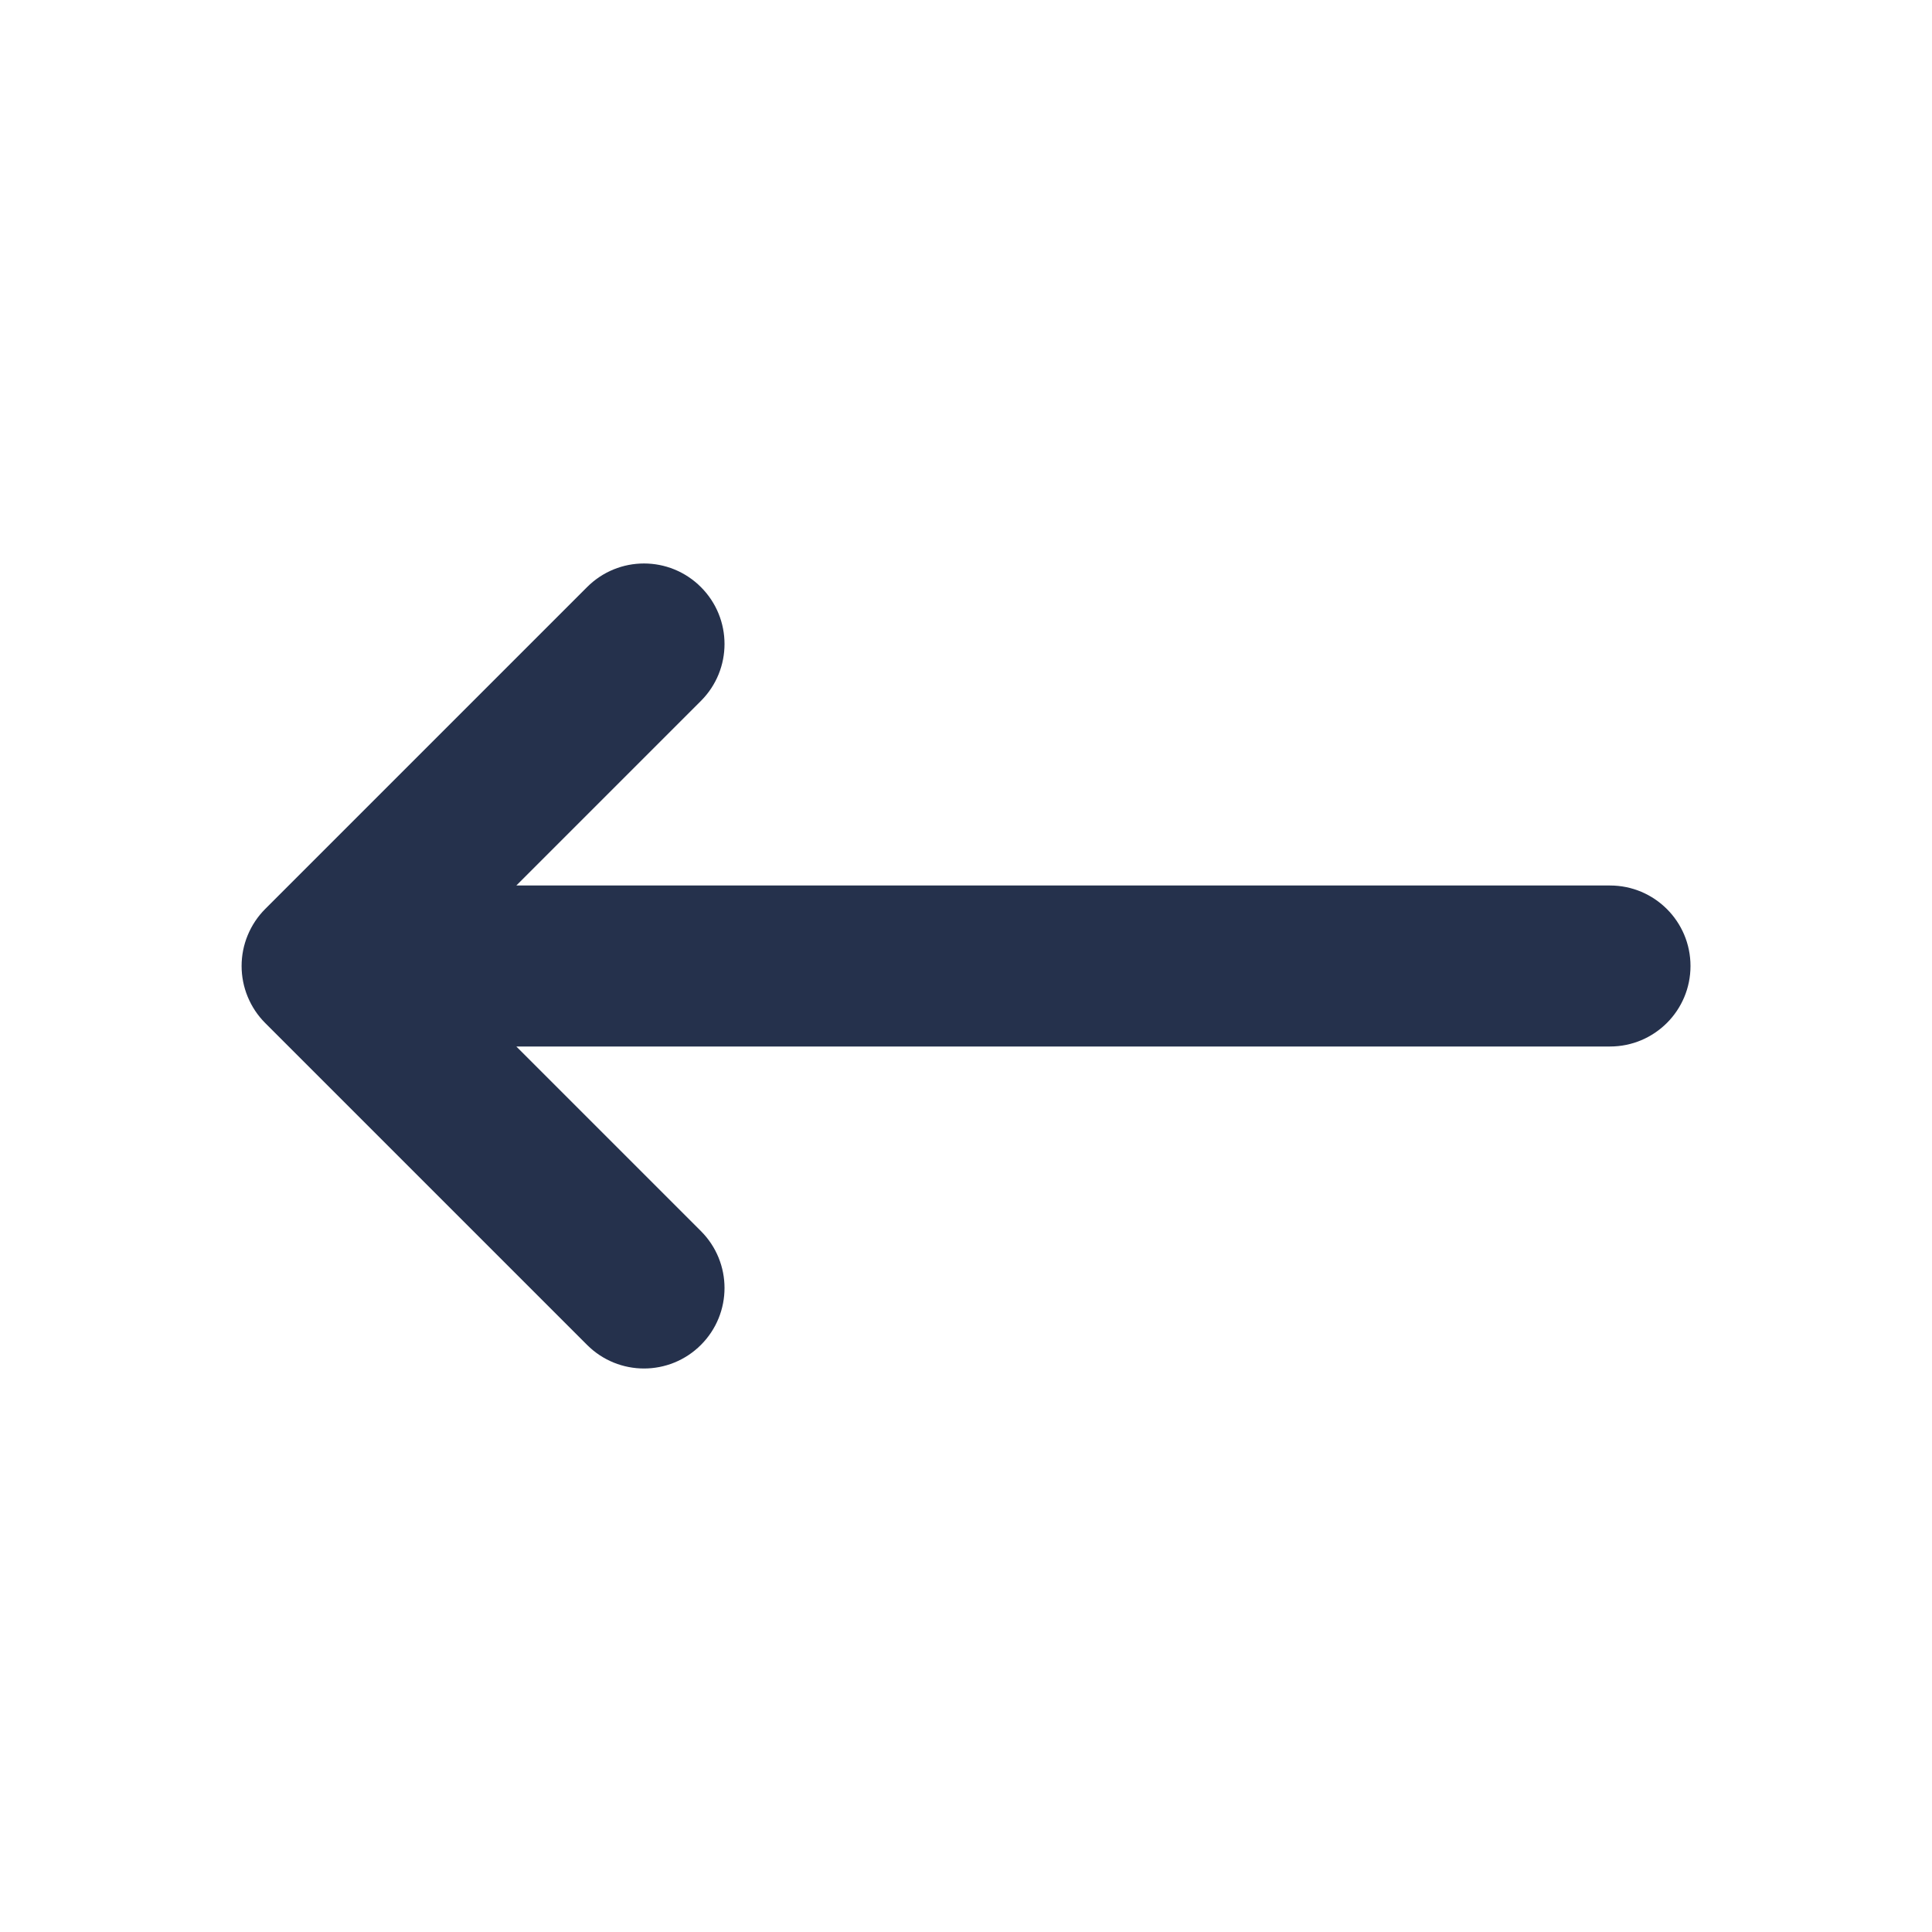
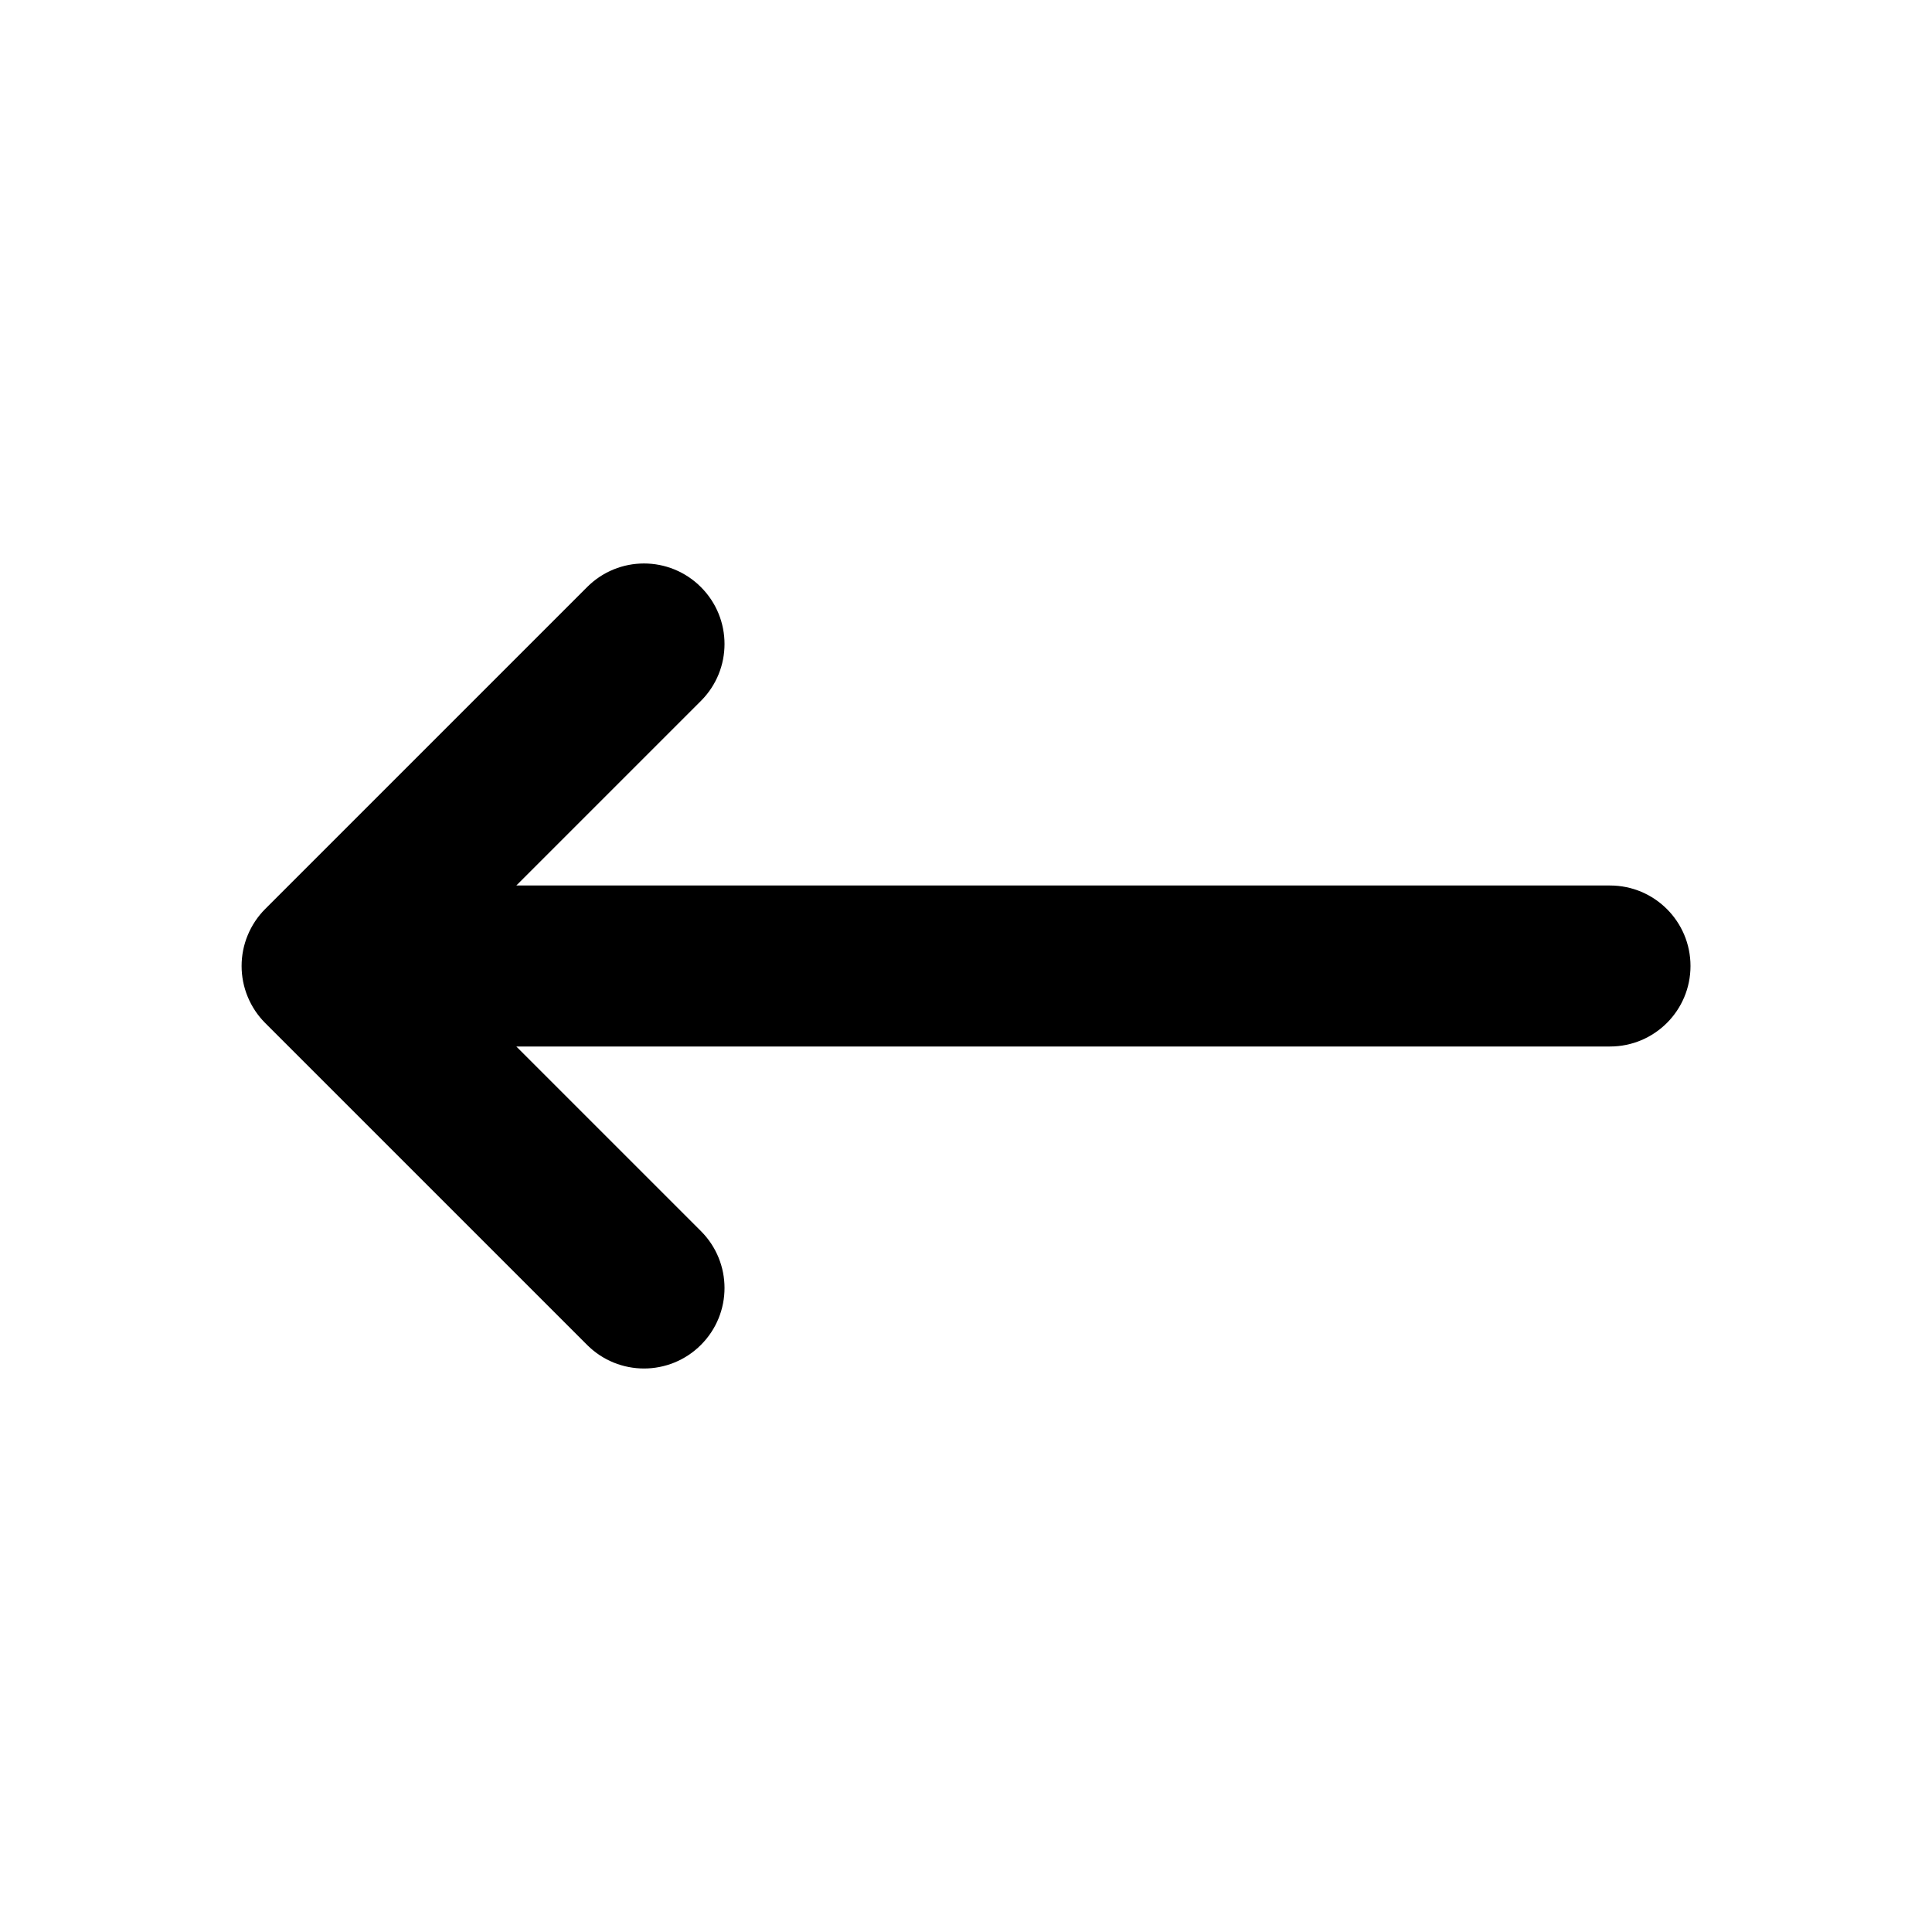
<svg xmlns="http://www.w3.org/2000/svg" width="24" height="24" viewBox="0 0 24 24" fill="none">
-   <path d="M21 12C21 12.552 20.553 13 20 13H6.414L8.707 15.293C9.098 15.684 9.098 16.316 8.707 16.707C8.512 16.902 8.256 17 8 17C7.744 17 7.488 16.902 7.293 16.707L3.294 12.708C3.201 12.615 3.128 12.505 3.077 12.382C2.976 12.138 2.976 11.862 3.077 11.618C3.128 11.495 3.201 11.385 3.294 11.292L7.293 7.293C7.684 6.902 8.316 6.902 8.707 7.293C9.098 7.684 9.098 8.316 8.707 8.707L6.414 11H20C20.553 11 21 11.448 21 12Z" fill="#25314C" />
+   <path d="M21 12C21 12.552 20.553 13 20 13H6.414L8.707 15.293C9.098 15.684 9.098 16.316 8.707 16.707C8.512 16.902 8.256 17 8 17C7.744 17 7.488 16.902 7.293 16.707L3.294 12.708C3.201 12.615 3.128 12.505 3.077 12.382C2.976 12.138 2.976 11.862 3.077 11.618C3.128 11.495 3.201 11.385 3.294 11.292L7.293 7.293C7.684 6.902 8.316 6.902 8.707 7.293C9.098 7.684 9.098 8.316 8.707 8.707L6.414 11H20C20.553 11 21 11.448 21 12Z" fill="currentColor" />
</svg>
